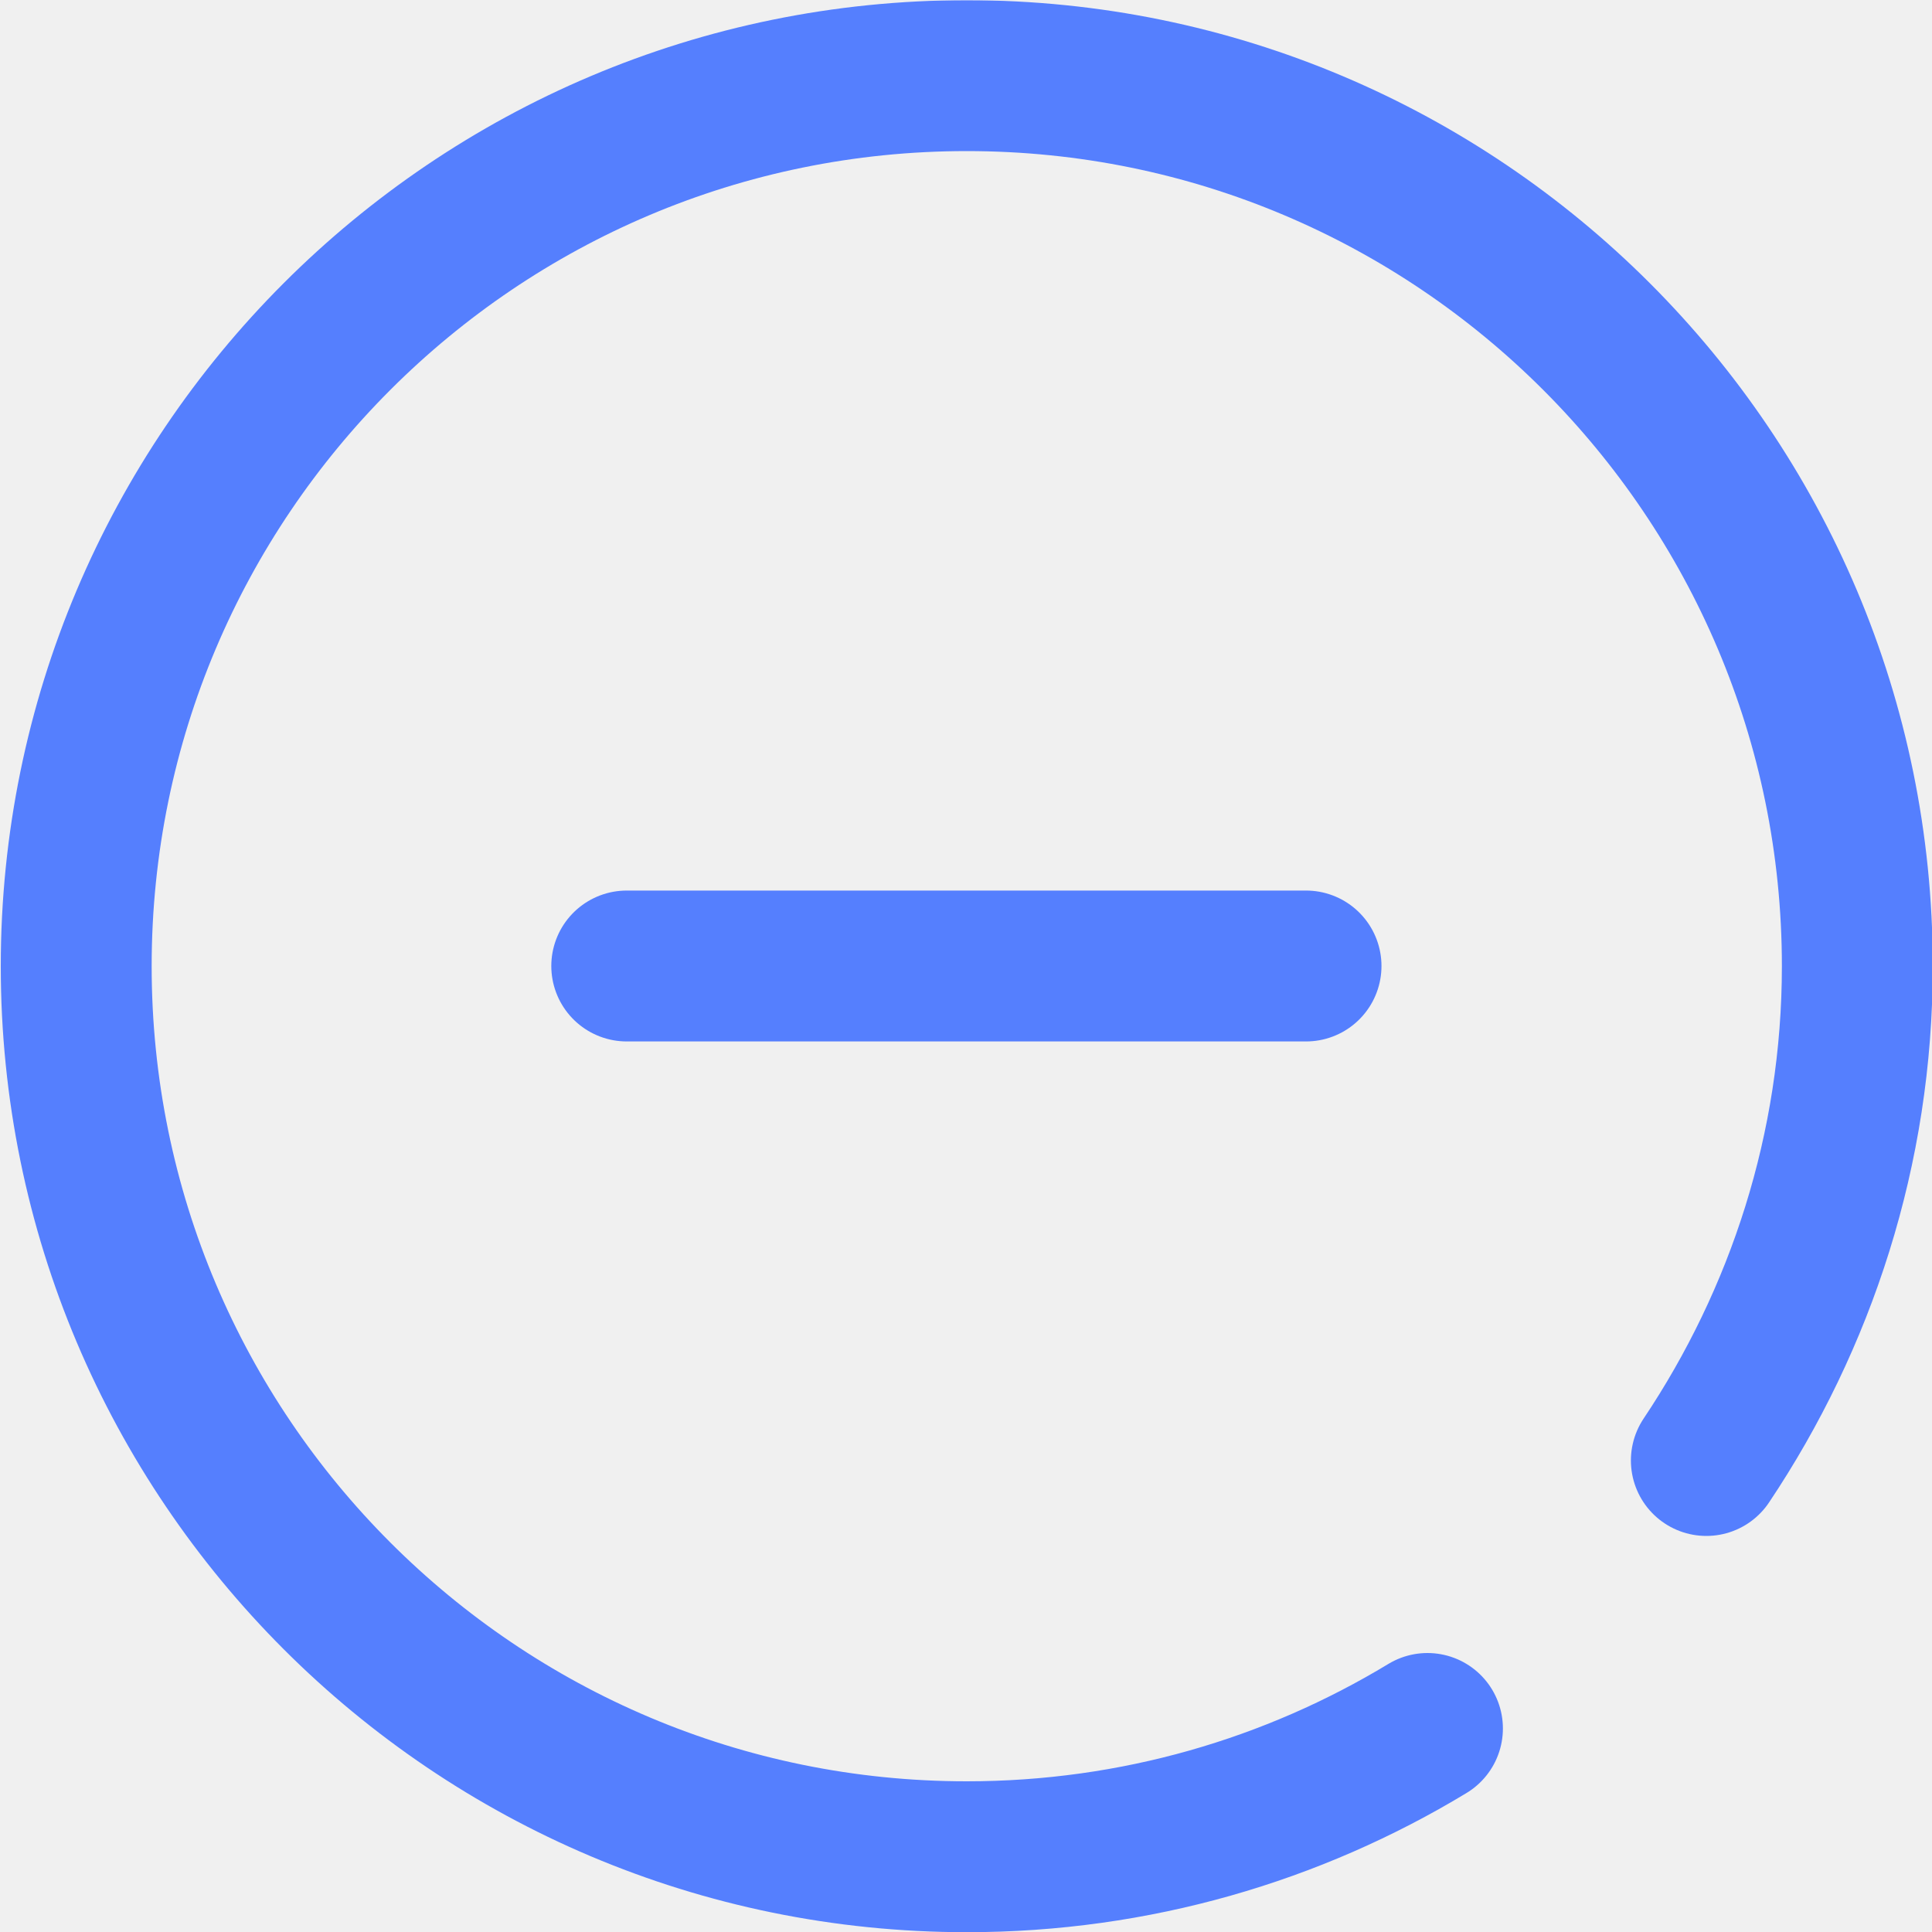
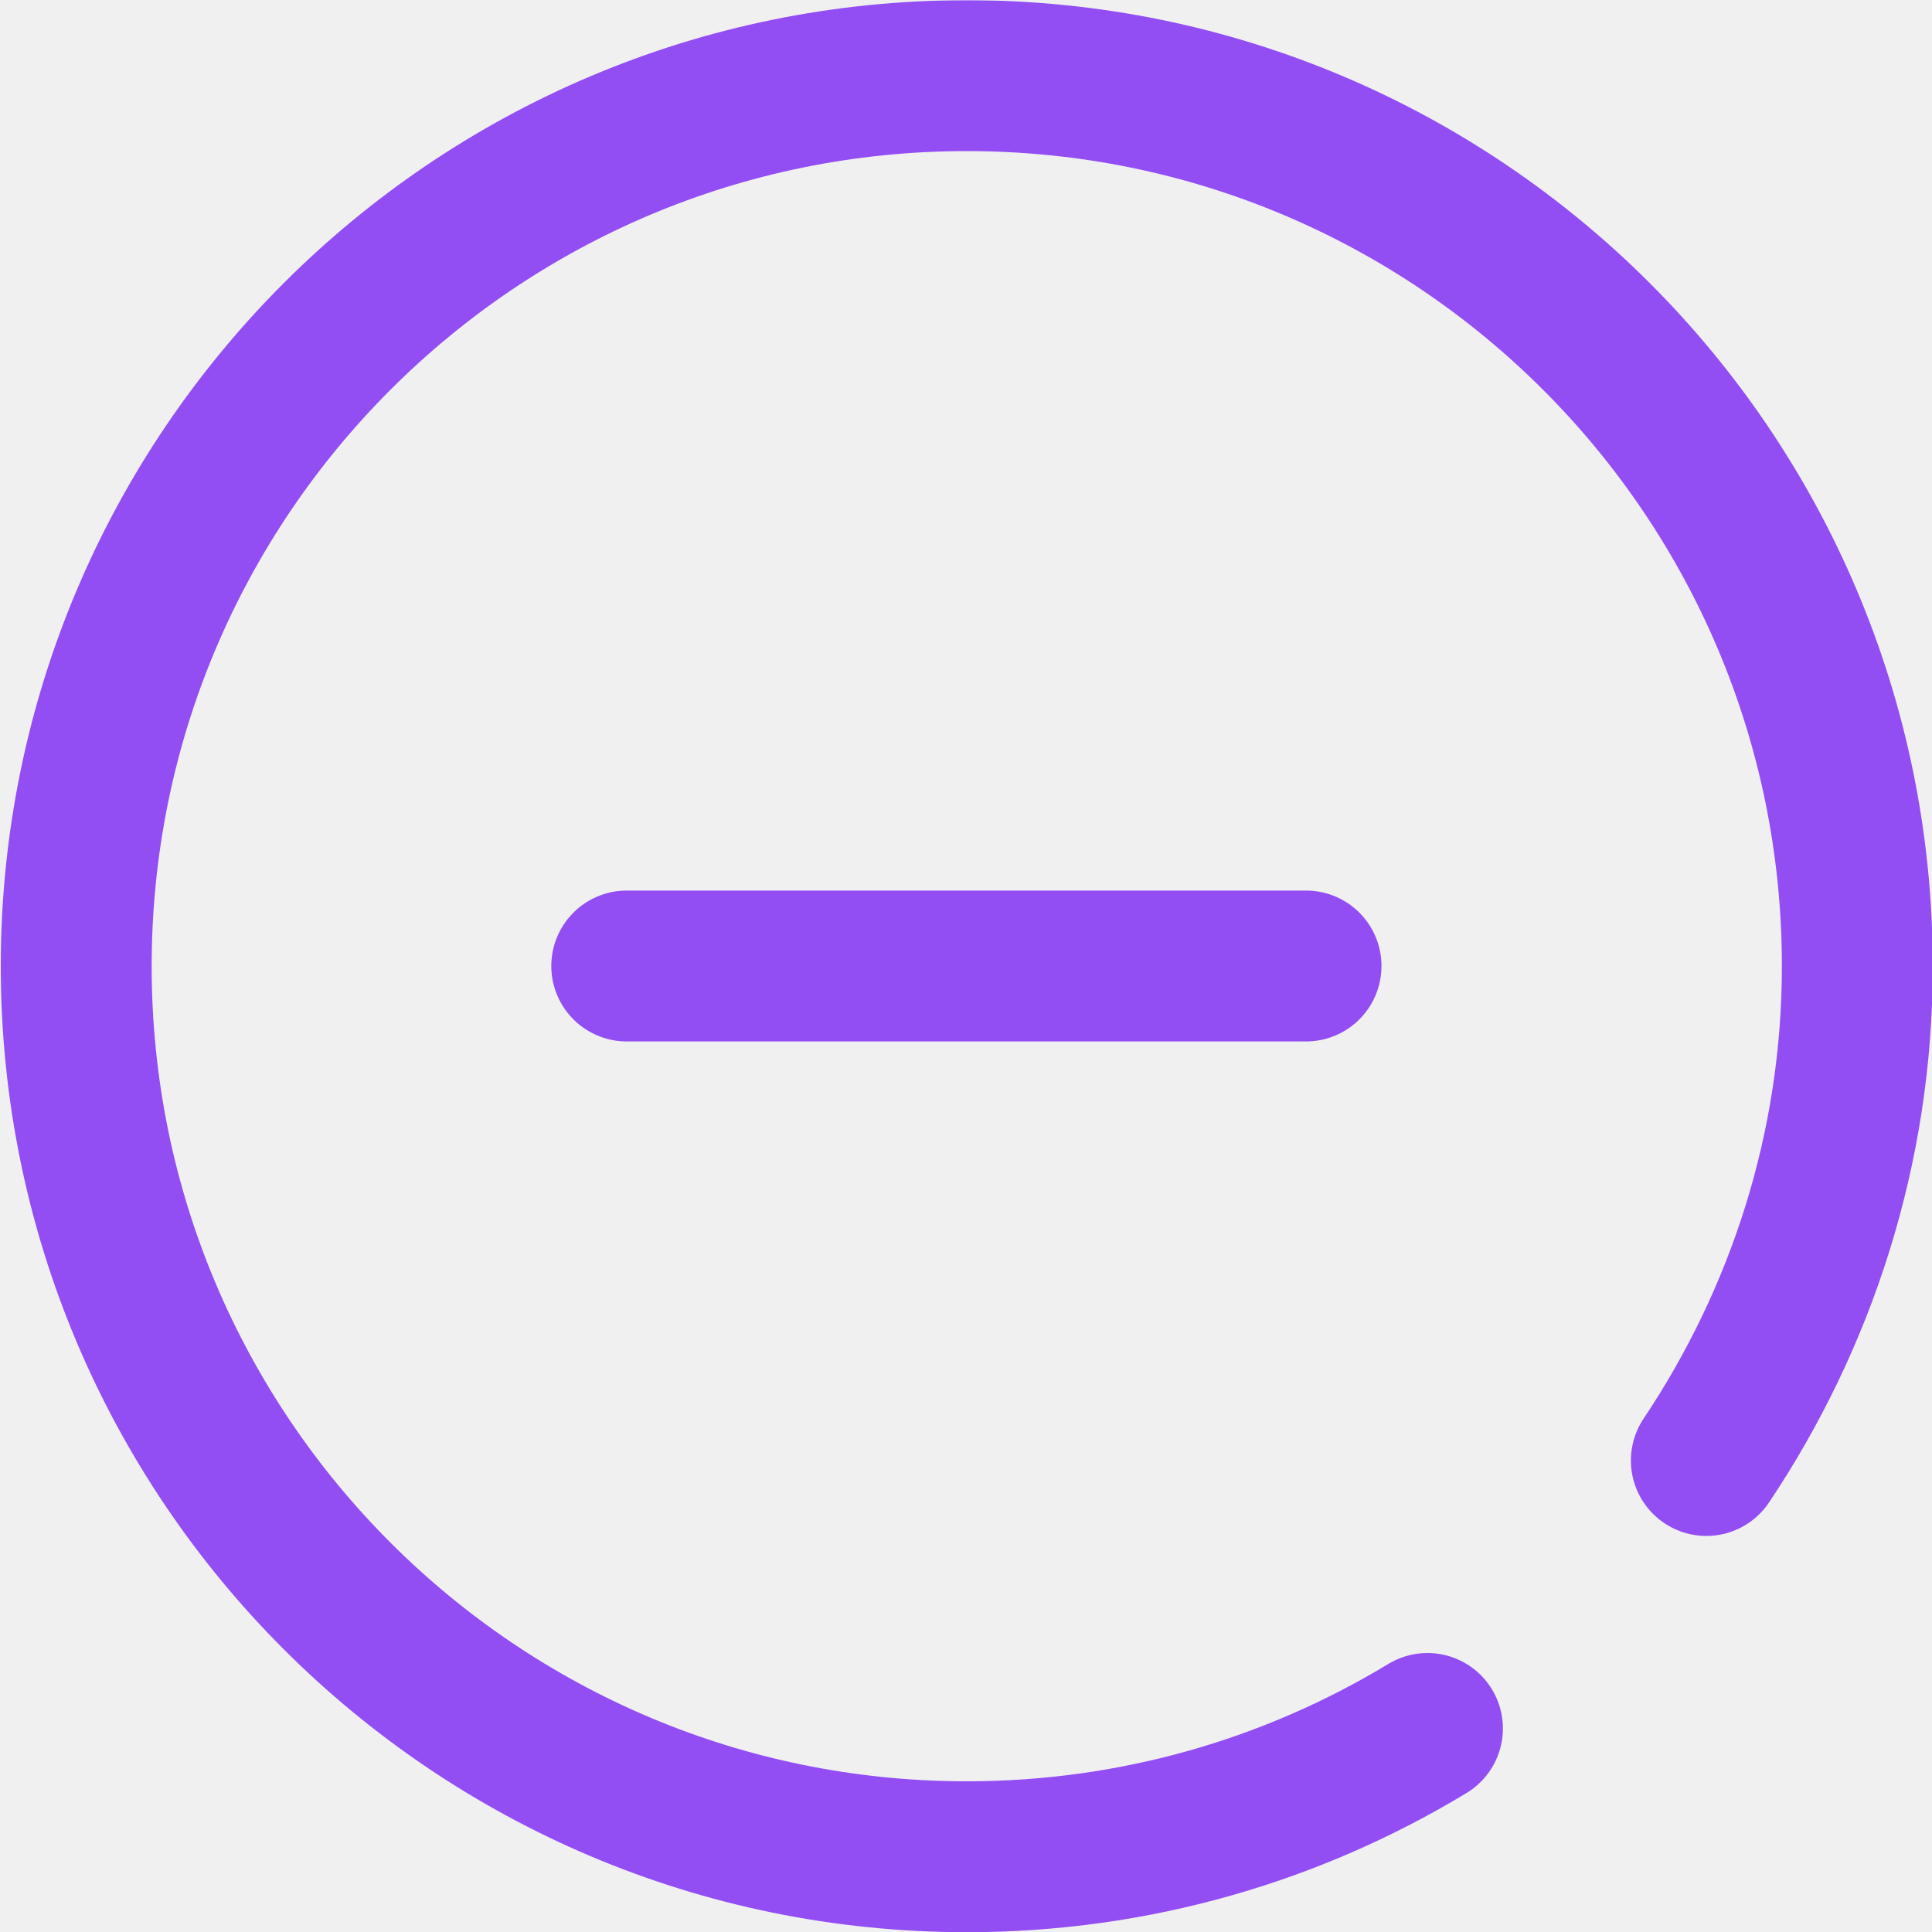
<svg xmlns="http://www.w3.org/2000/svg" width="20" height="20" viewBox="0 0 20 20" fill="none">
-   <path d="M6.488 10H13.52" stroke="#557FFE" stroke-width="1.562" stroke-miterlimit="10" stroke-linecap="round" stroke-linejoin="round" />
+   <path d="M6.488 10H13.52" stroke="#924df3" stroke-width="1.562" stroke-miterlimit="10" stroke-linecap="round" stroke-linejoin="round" />
  <mask id="mask0_3350_23877" style="mask-type:luminance" maskUnits="userSpaceOnUse" x="0" y="0" width="21" height="21">
    <path d="M0.008 0.002H20.008V20.002H0.008V0.002Z" fill="white" />
  </mask>
  <g mask="url(#mask0_3350_23877)">
-     <path d="M14.777 17.893C13.386 18.735 11.754 19.221 10.008 19.221C4.916 19.221 0.789 15.093 0.789 10.002C0.789 4.911 4.916 0.783 10.008 0.783C15.099 0.783 19.227 4.911 19.227 10.002C19.227 11.895 18.643 13.655 17.664 15.119" stroke="#557FFE" stroke-width="1.562" stroke-miterlimit="10" stroke-linecap="round" stroke-linejoin="round" />
+     <path d="M14.777 17.893C13.386 18.735 11.754 19.221 10.008 19.221C4.916 19.221 0.789 15.093 0.789 10.002C0.789 4.911 4.916 0.783 10.008 0.783C15.099 0.783 19.227 4.911 19.227 10.002C19.227 11.895 18.643 13.655 17.664 15.119" stroke="#924df3" stroke-width="1.562" stroke-miterlimit="10" stroke-linecap="round" stroke-linejoin="round" />
  </g>
</svg>
